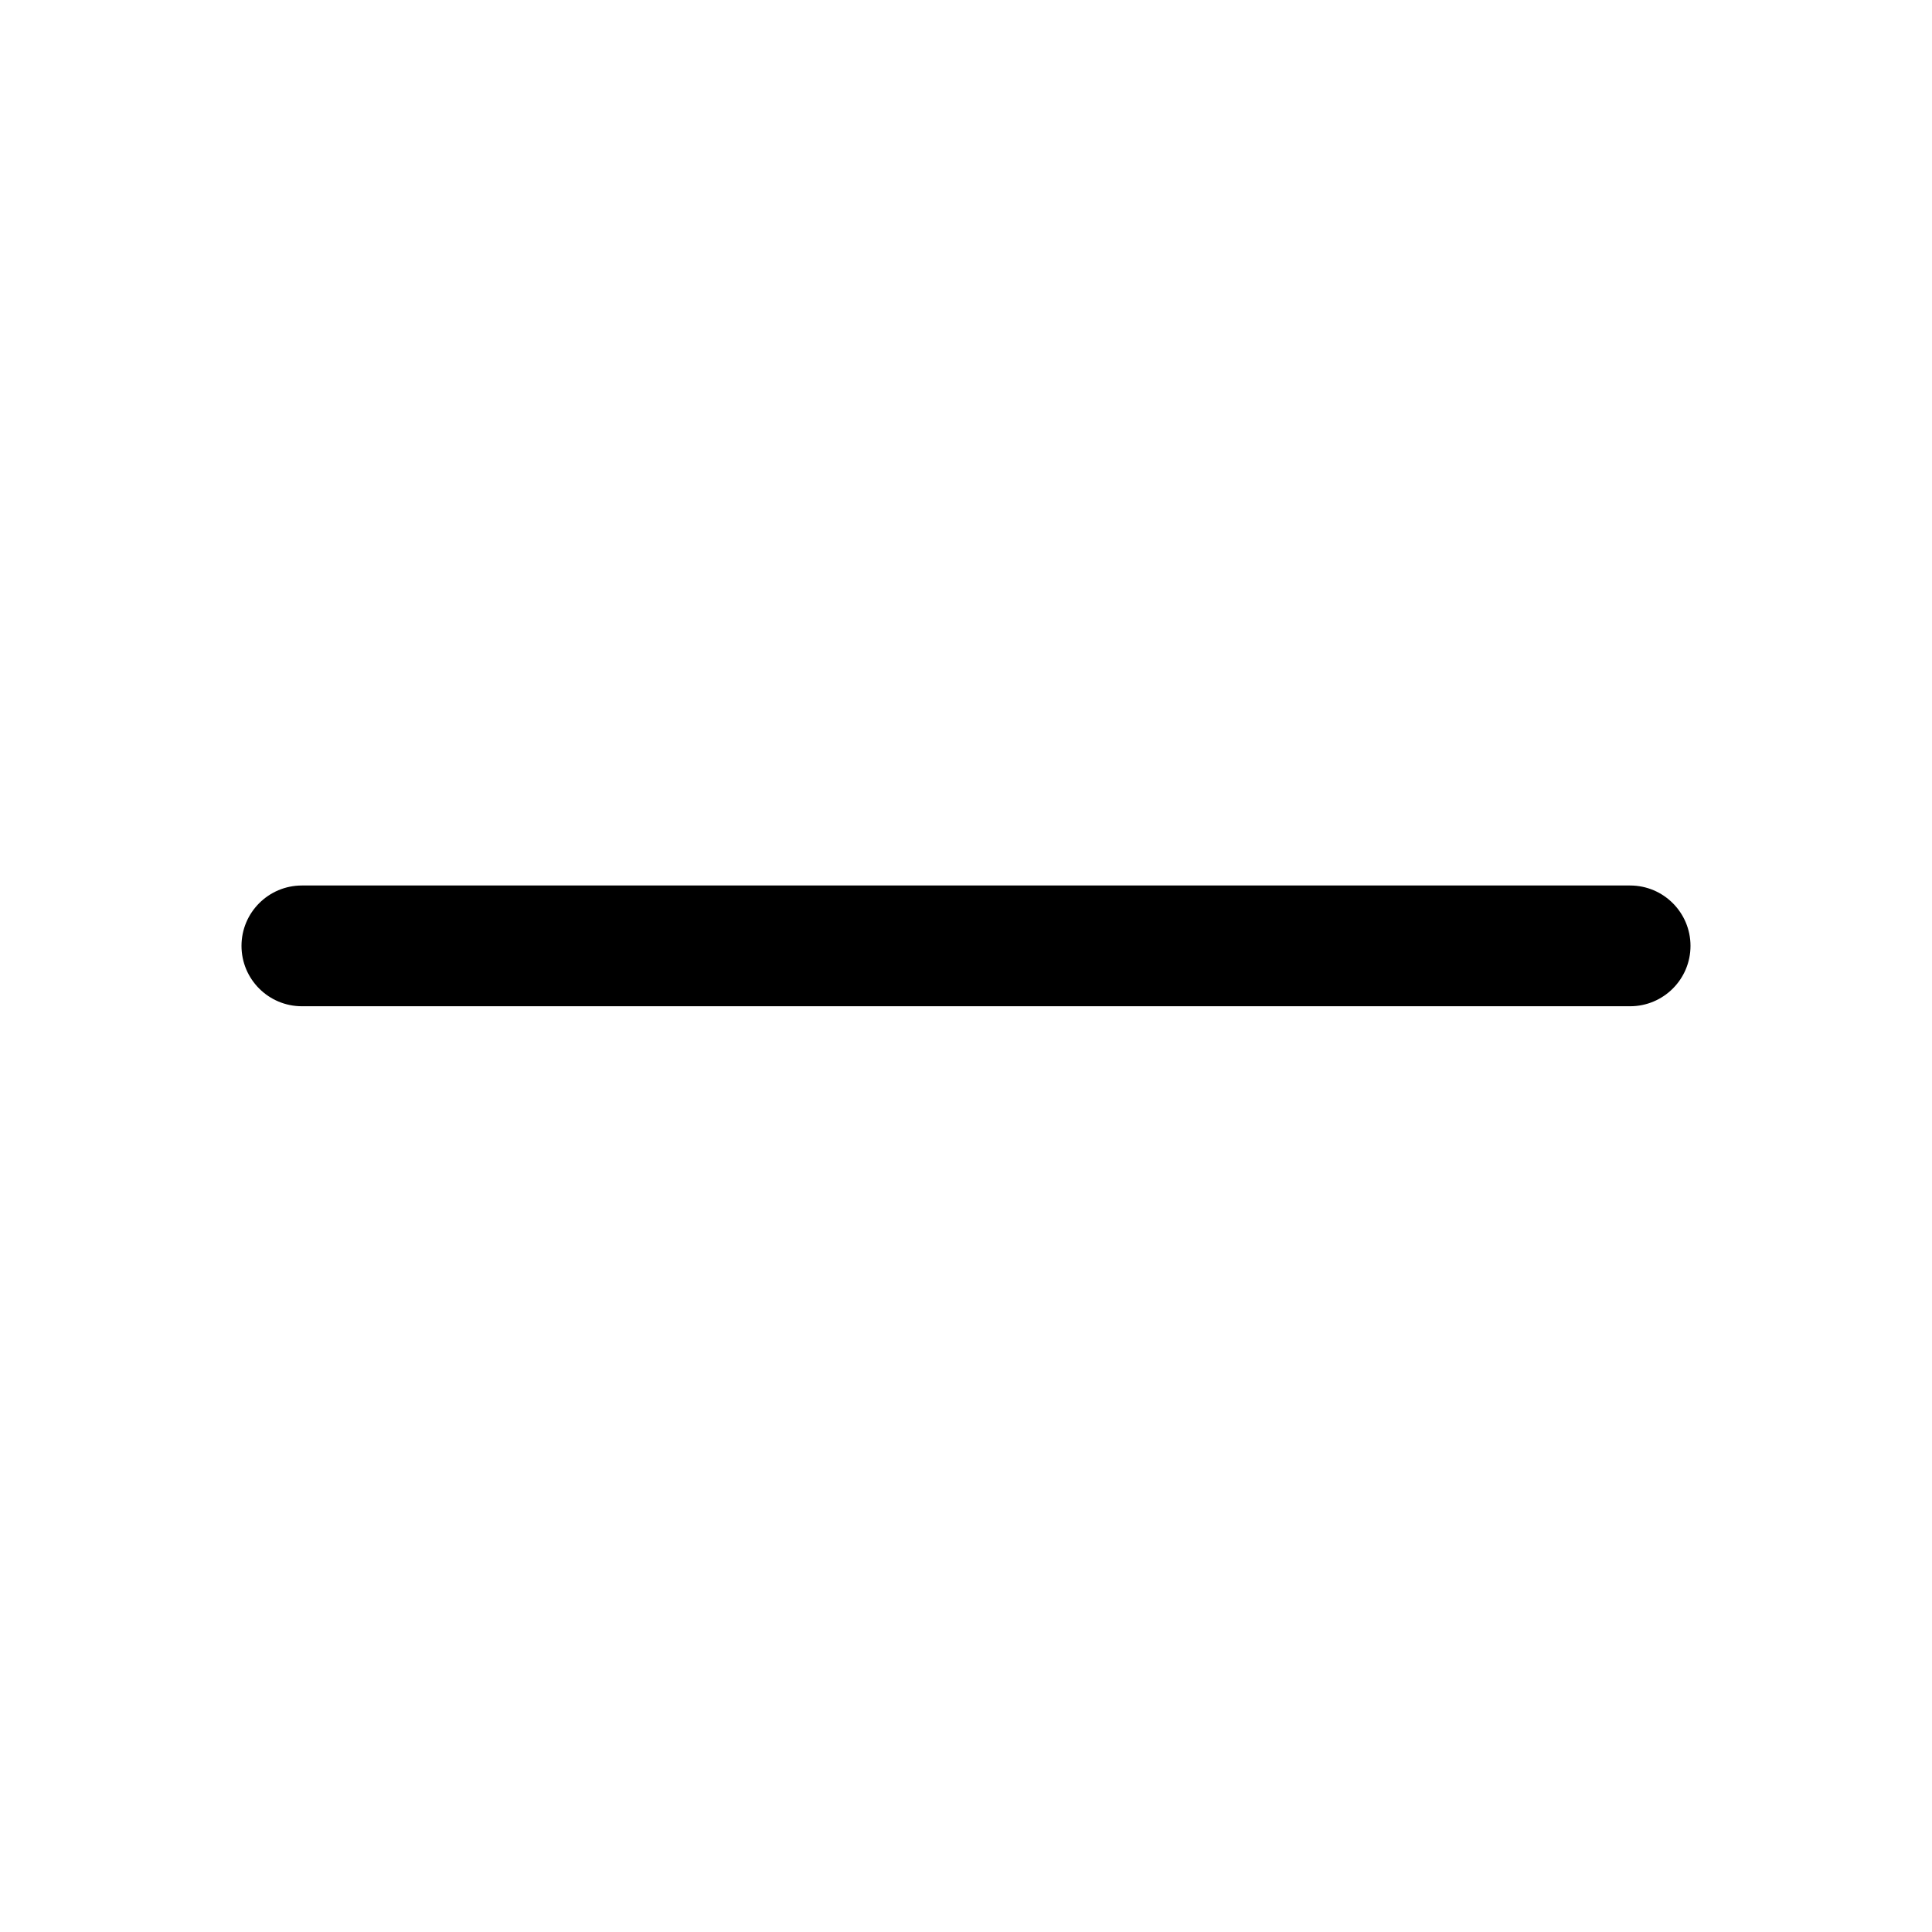
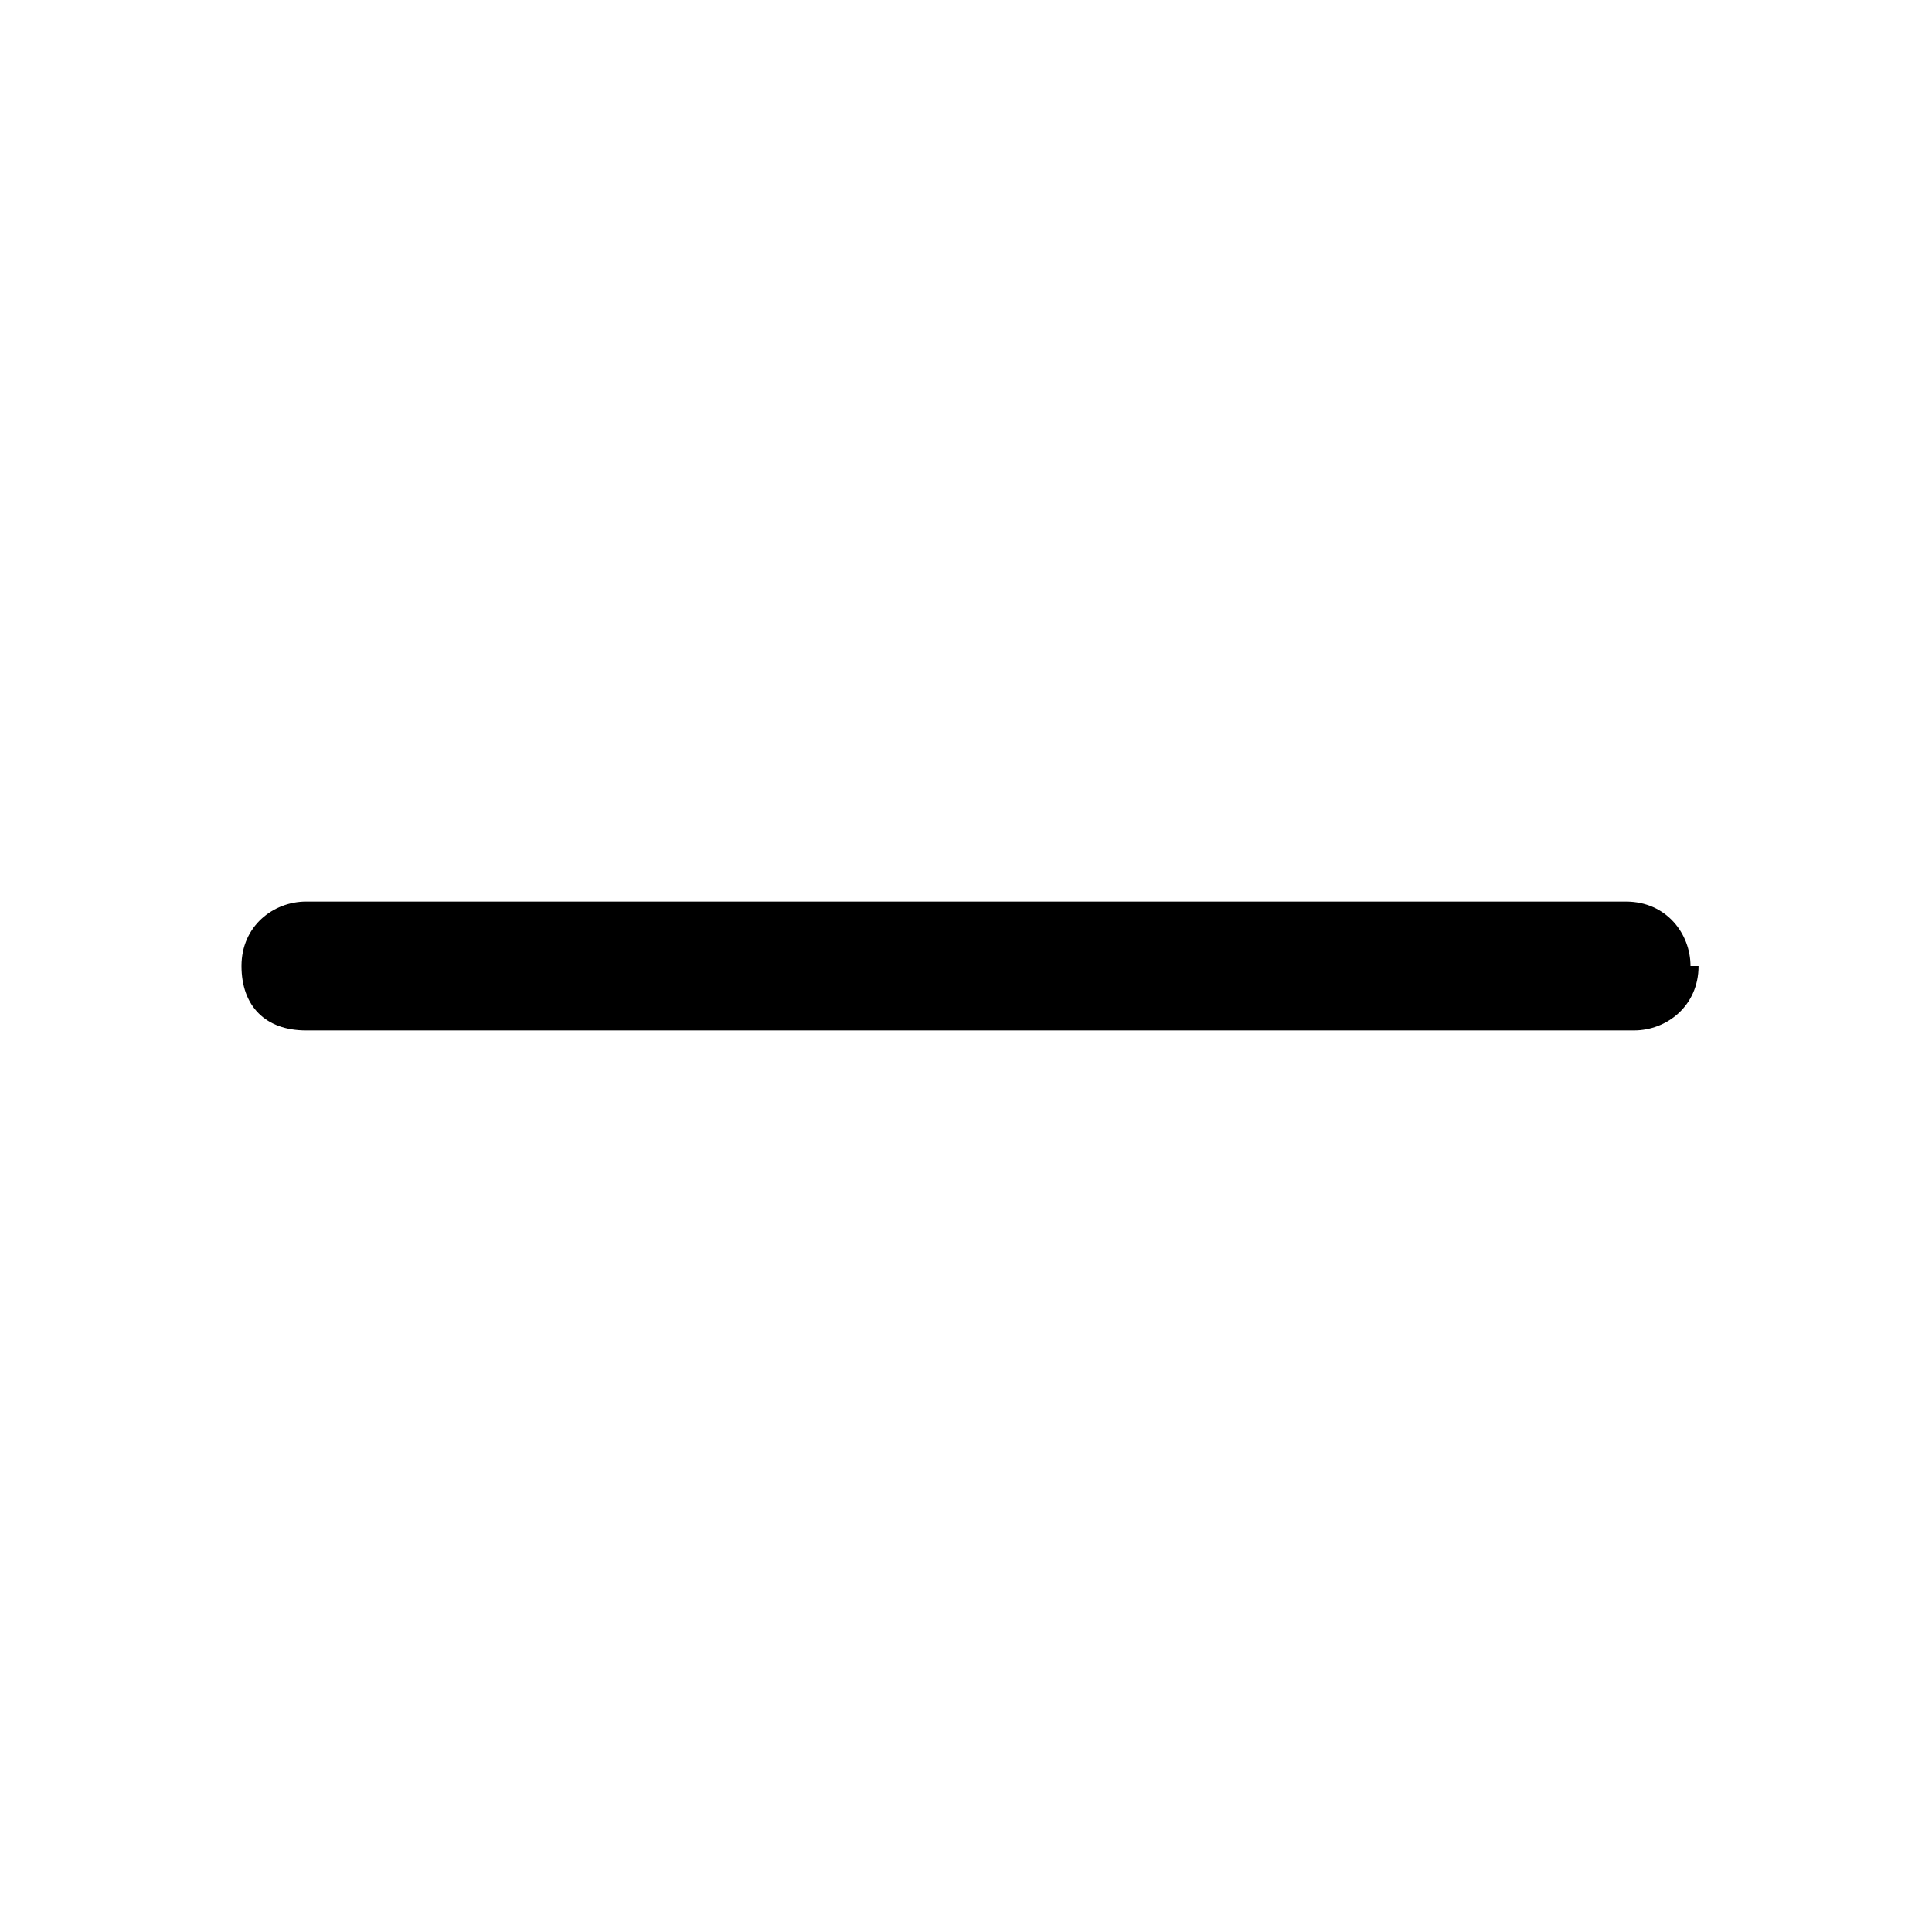
- <svg xmlns="http://www.w3.org/2000/svg" clip-rule="evenodd" fill-rule="evenodd" stroke-linejoin="round" stroke-miterlimit="2" viewBox="0 0 24 24">
-   <path d="m21 11.75c0-.414-.336-.75-.75-.75h-16.5c-.414 0-.75.336-.75.75s.336.75.75.75h16.5c.414 0 .75-.336.75-.75z" fill-rule="nonzero" />
+ <svg xmlns="http://www.w3.org/2000/svg" version="1.1" viewBox="0 0 24 24">
+   <g>
+     <g id="_レイヤー_1" data-name="レイヤー_1">
+       <path d="M21,12c0-.4-.3-.8-.8-.8H3.8c-.4,0-.8.3-.8.8s.3.8.8.8h16.5c.4,0,.8-.3.8-.8Z" />
+     </g>
+   </g>
</svg>
